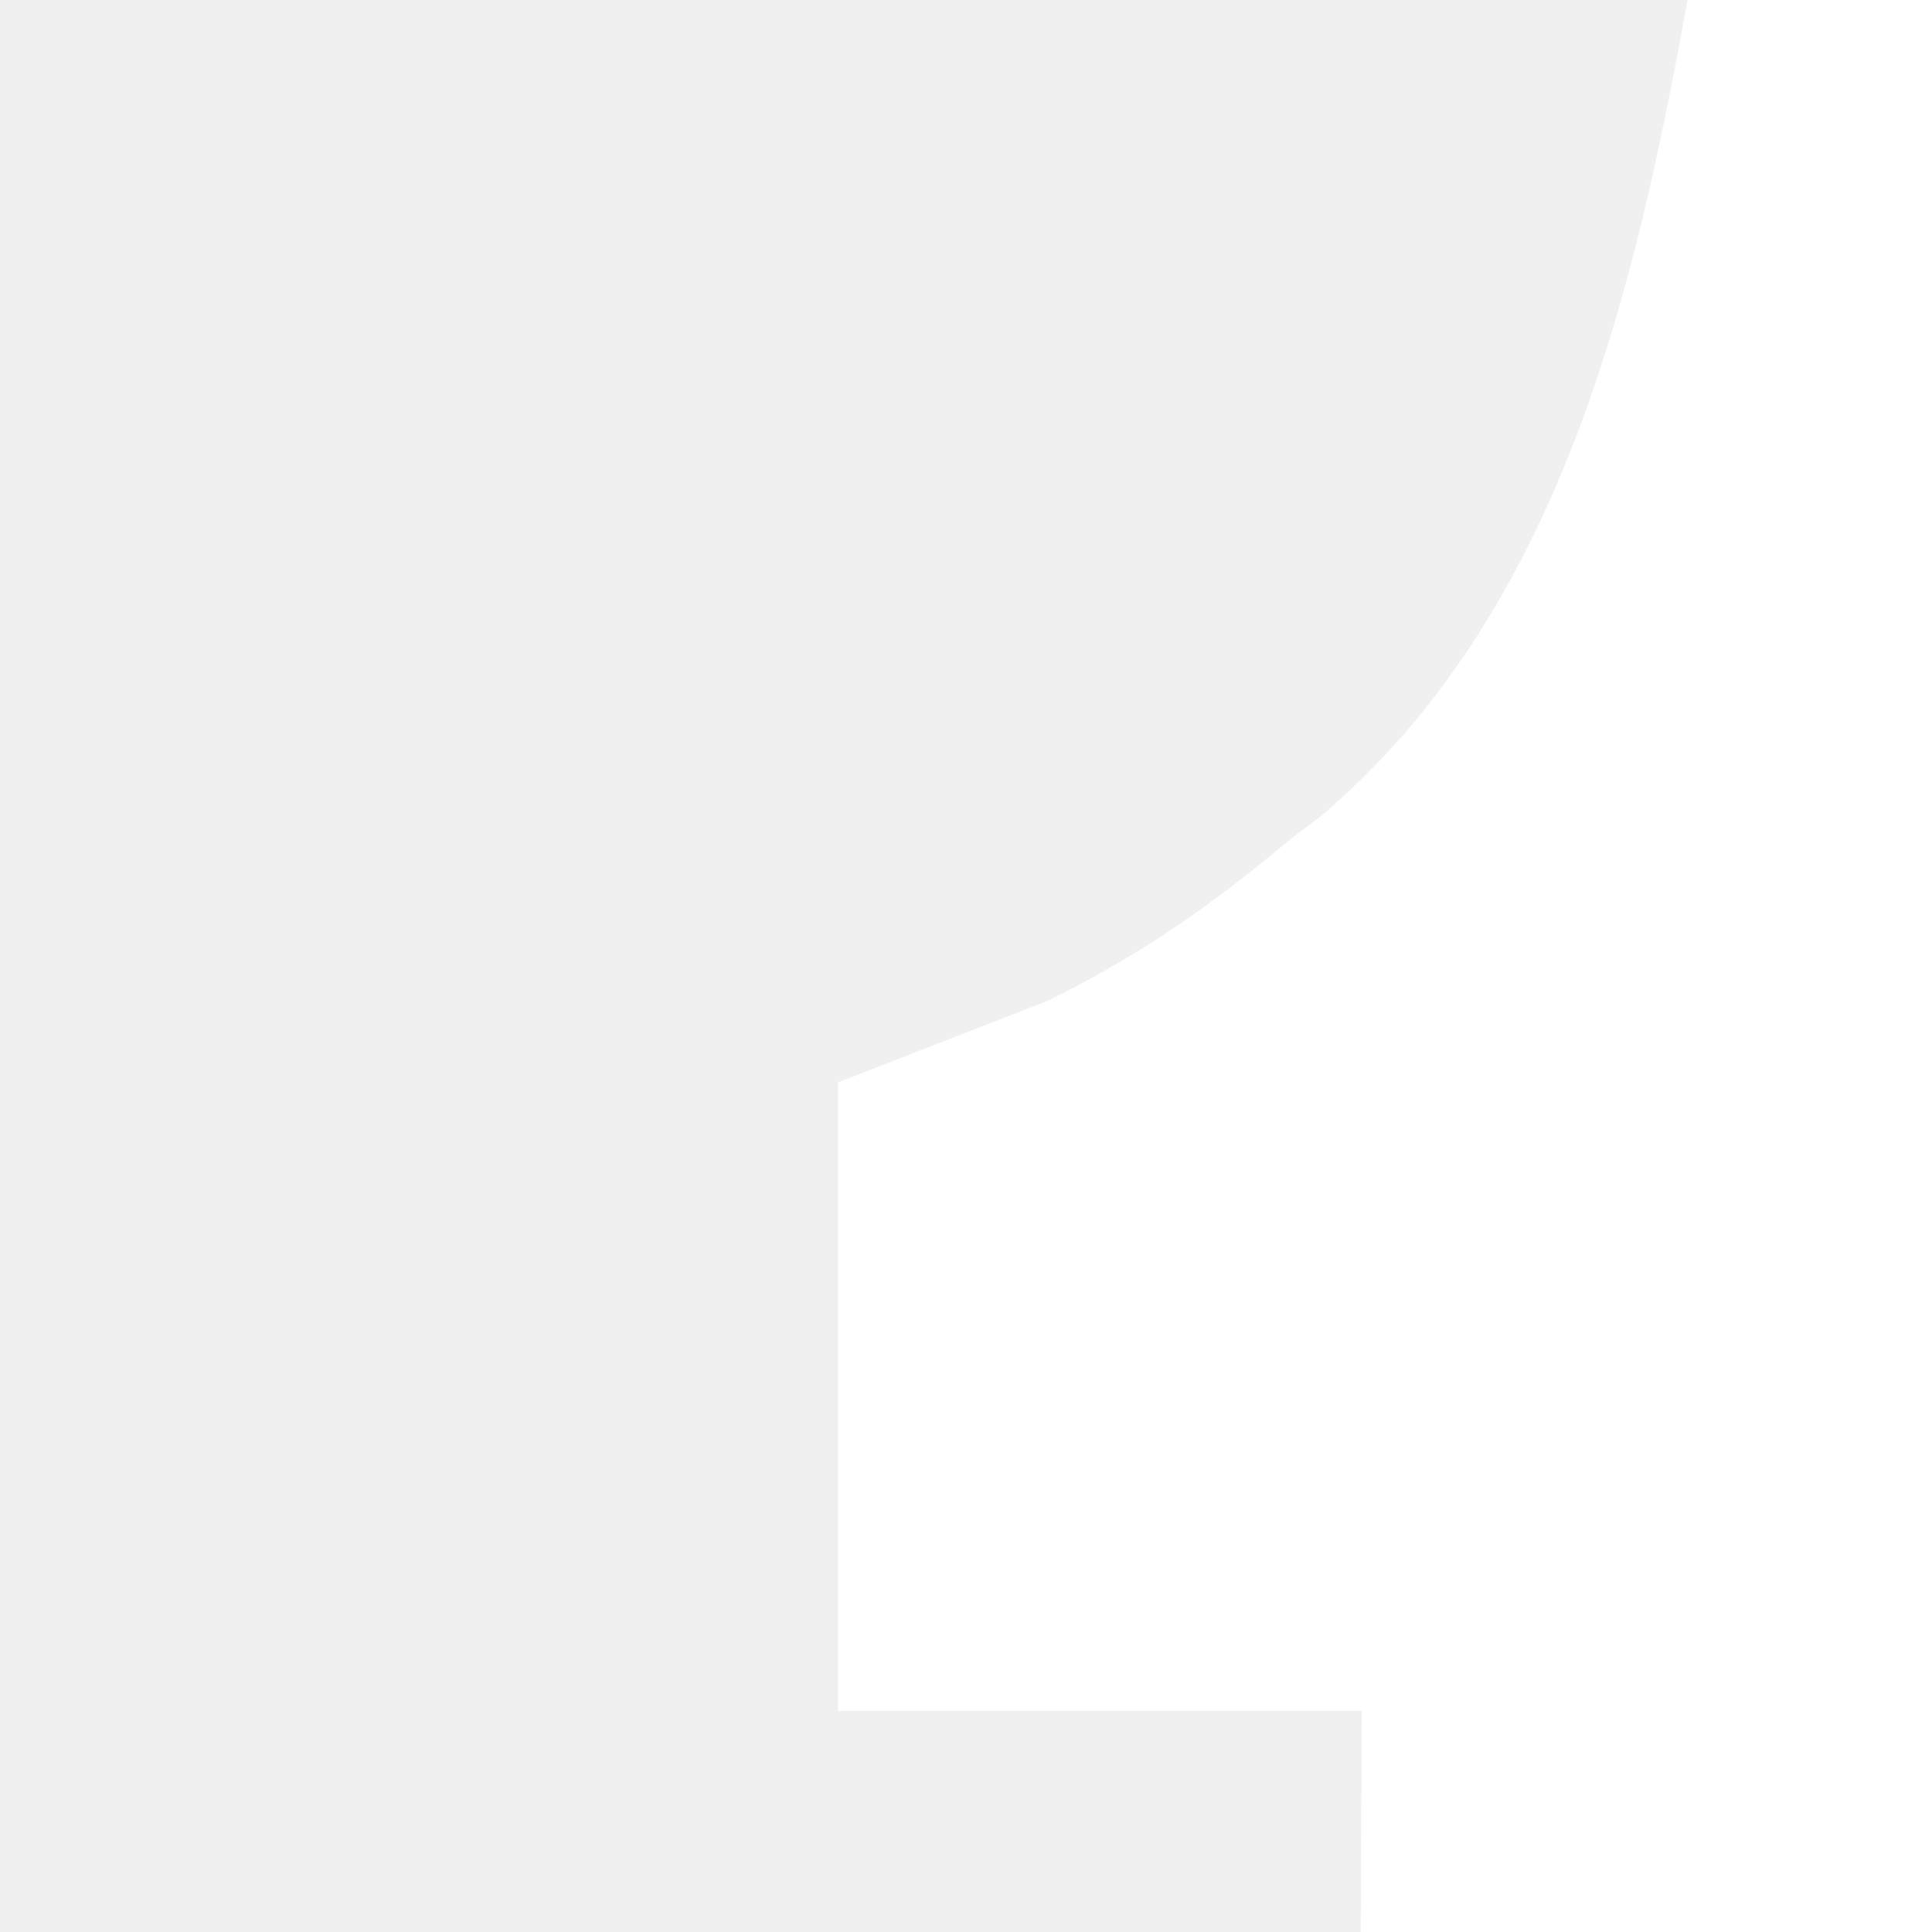
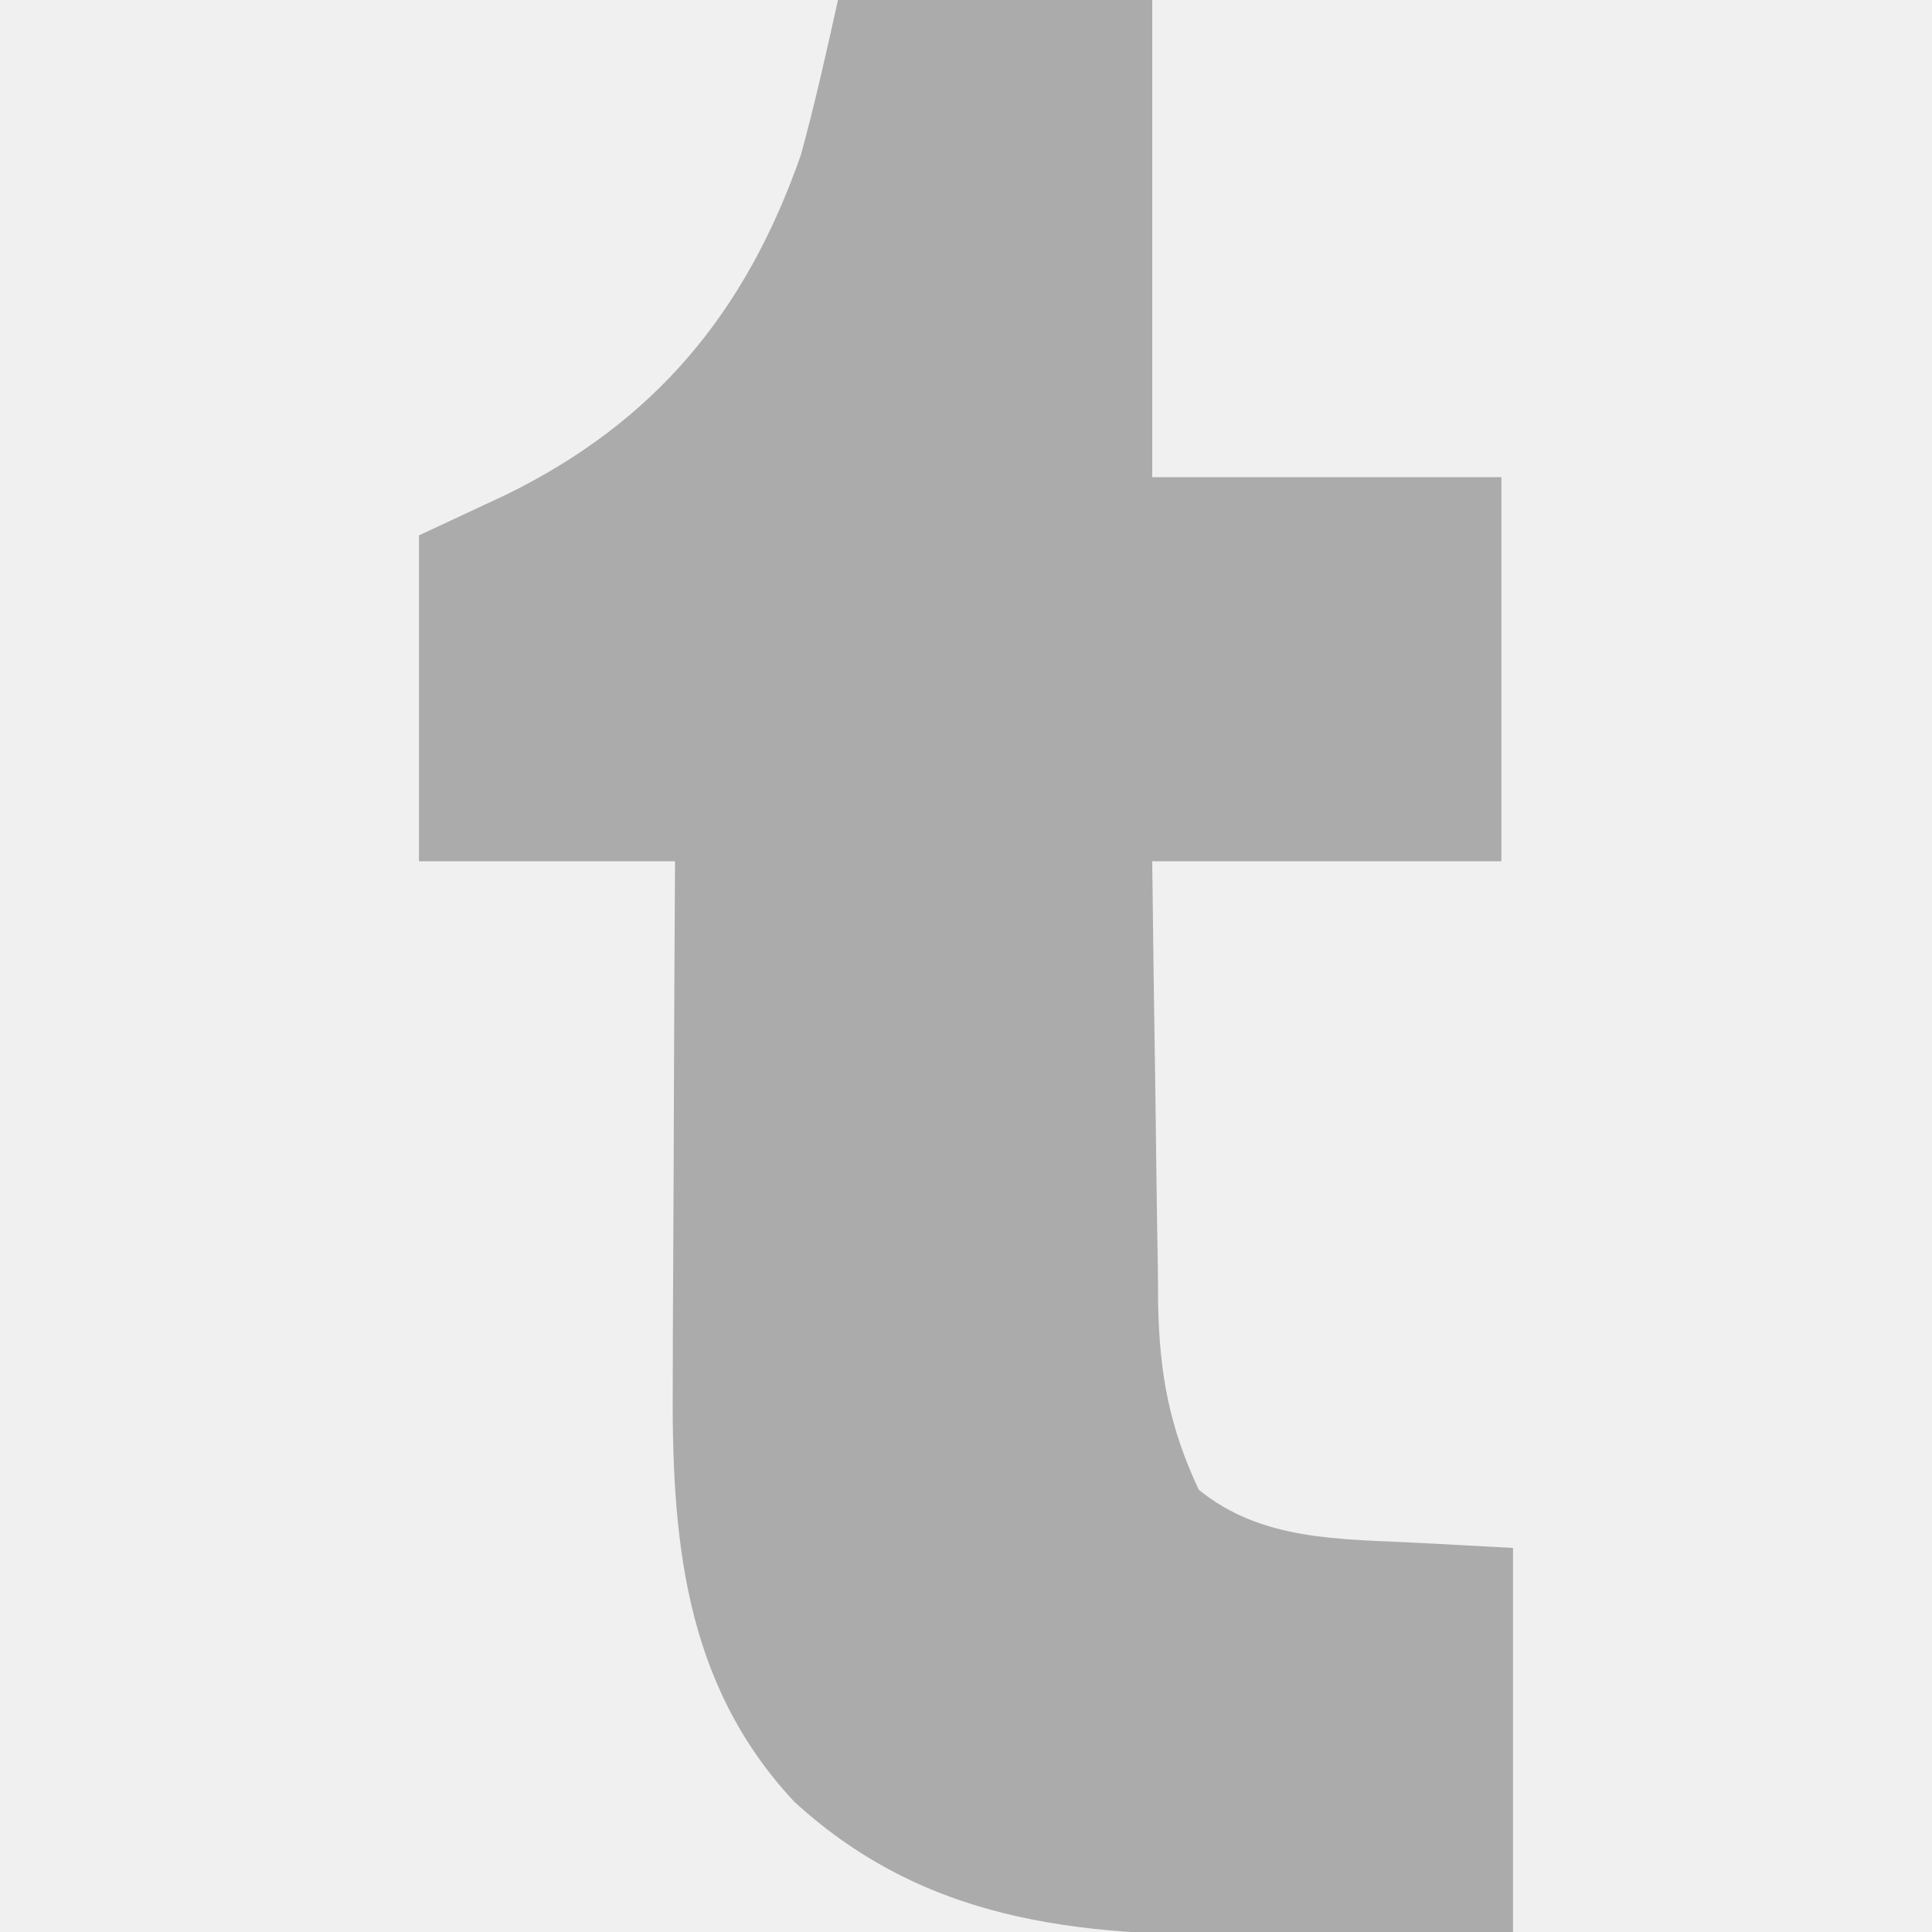
<svg xmlns="http://www.w3.org/2000/svg" version="1.1" width="166" height="166">
-   <path d="M0 0 C17.49 0 34.98 0 53 0 C53 27.72 53 55.44 53 84 C72.8 84 92.6 84 113 84 C113 104.79 113 125.58 113 147 C93.2 147 73.4 147 53 147 C53.091 163.439 53.091 163.439 53.209 179.877 C53.263 186.588 53.314 193.298 53.346 200.009 C53.373 205.423 53.413 210.837 53.463 216.251 C53.48 218.31 53.491 220.369 53.498 222.429 C53.04 240.99 53.04 240.99 60.438 257.504 C70.832 267.457 86.3 266.353 99.688 266.625 C105.071 266.749 110.454 266.873 116 267 C116 288.78 116 310.56 116 333 C99.727 333.093 99.727 333.093 83.125 333.188 C79.739 333.215 76.353 333.242 72.864 333.27 C43.631 333.408 15.722 331.203 -6.375 309.688 C-27.294 287.638 -28.491 258.999 -28.293 230.301 C-28.287 227.884 -28.283 225.467 -28.28 223.051 C-28.269 216.756 -28.239 210.462 -28.206 204.167 C-28.175 197.718 -28.162 191.268 -28.146 184.818 C-28.115 172.212 -28.062 159.606 -28 147 C-42.85 147 -57.7 147 -73 147 C-73 129.18 -73 111.36 -73 93 C-67.06 90.69 -61.12 88.38 -55 86 C-47.105 82.135 -40.7 77.648 -34 72 C-33.188 71.388 -32.376 70.775 -31.539 70.145 C-10.919 52.728 -4.562 25.09 0 0 Z " fill="#FFFFFF" transform="translate(145,0)" />
+   <path d="M0 0 C8.91 0 17.82 0 27 0 C27 13.53 27 27.06 27 41 C36.9 41 46.8 41 57 41 C57 51.89 57 62.78 57 74 C47.1 74 37.2 74 27 74 C27.074 80.405 27.157 86.809 27.262 93.214 C27.296 95.39 27.324 97.567 27.346 99.743 C27.38 102.881 27.432 106.019 27.488 109.156 C27.495 110.121 27.501 111.086 27.508 112.08 C27.636 118.04 28.456 122.581 31 128 C36.414 132.416 43.129 132.22 49.812 132.562 C52.514 132.707 55.216 132.851 58 133 C58 143.89 58 154.78 58 166 C52.789 166.069 47.58 166.129 42.369 166.165 C40.601 166.18 38.833 166.2 37.065 166.226 C21.861 166.446 8.041 165.612 -3.75 154.812 C-13.373 144.52 -14.309 131.848 -14.195 118.434 C-14.192 117.159 -14.19 115.884 -14.187 114.571 C-14.177 111.212 -14.16 107.854 -14.137 104.495 C-14.117 101.056 -14.108 97.617 -14.098 94.178 C-14.076 87.452 -14.041 80.726 -14 74 C-21.26 74 -28.52 74 -36 74 C-36 64.76 -36 55.52 -36 46 C-33.525 44.845 -31.05 43.69 -28.5 42.5 C-15.745 36.234 -7.934 26.888 -3.188 13.312 C-1.976 8.913 -0.99 4.454 0 0 Z " fill="#ABABAB" transform="translate(72,0)" />
</svg>
